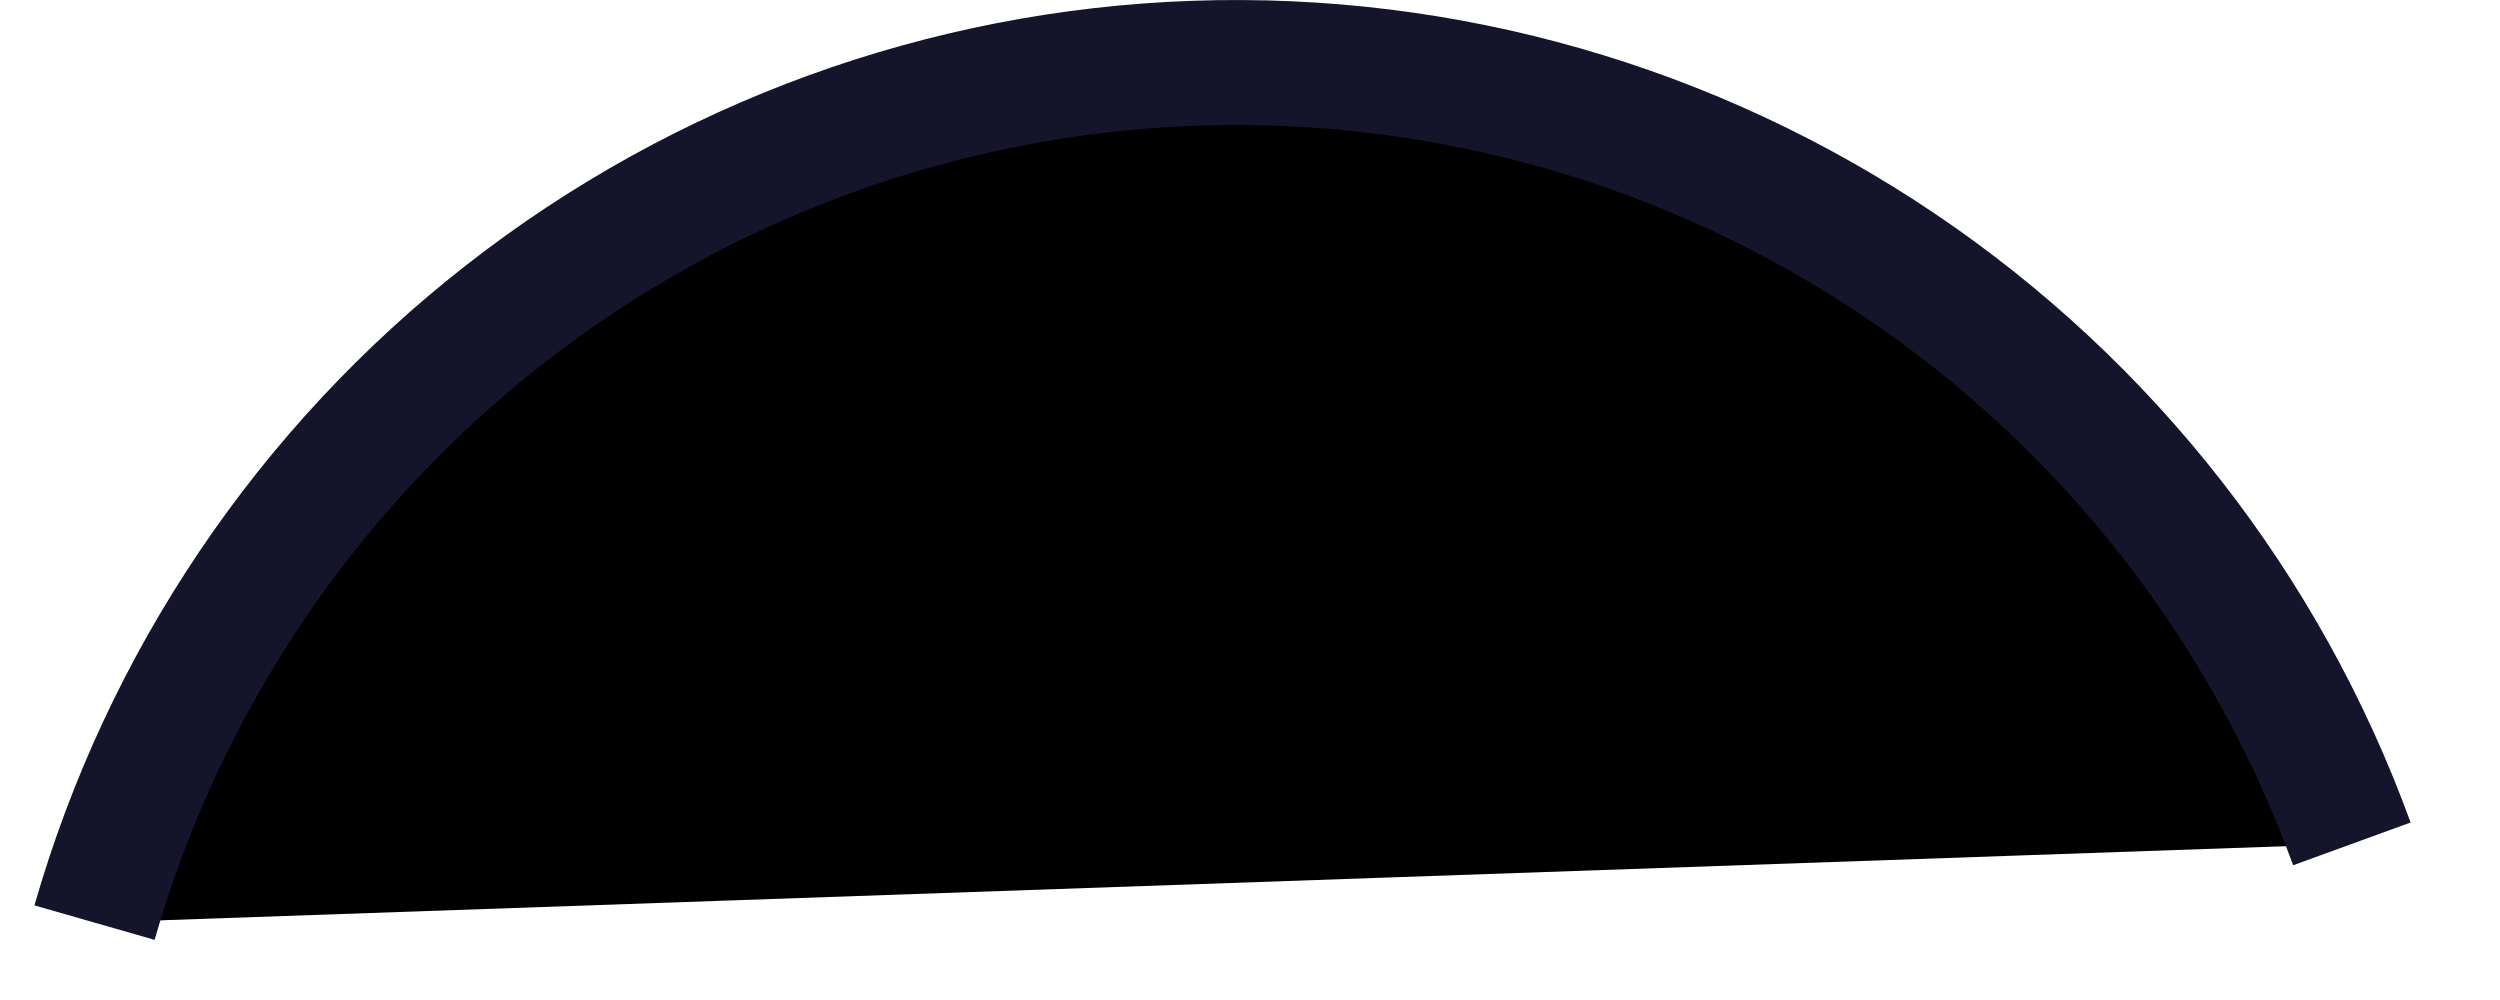
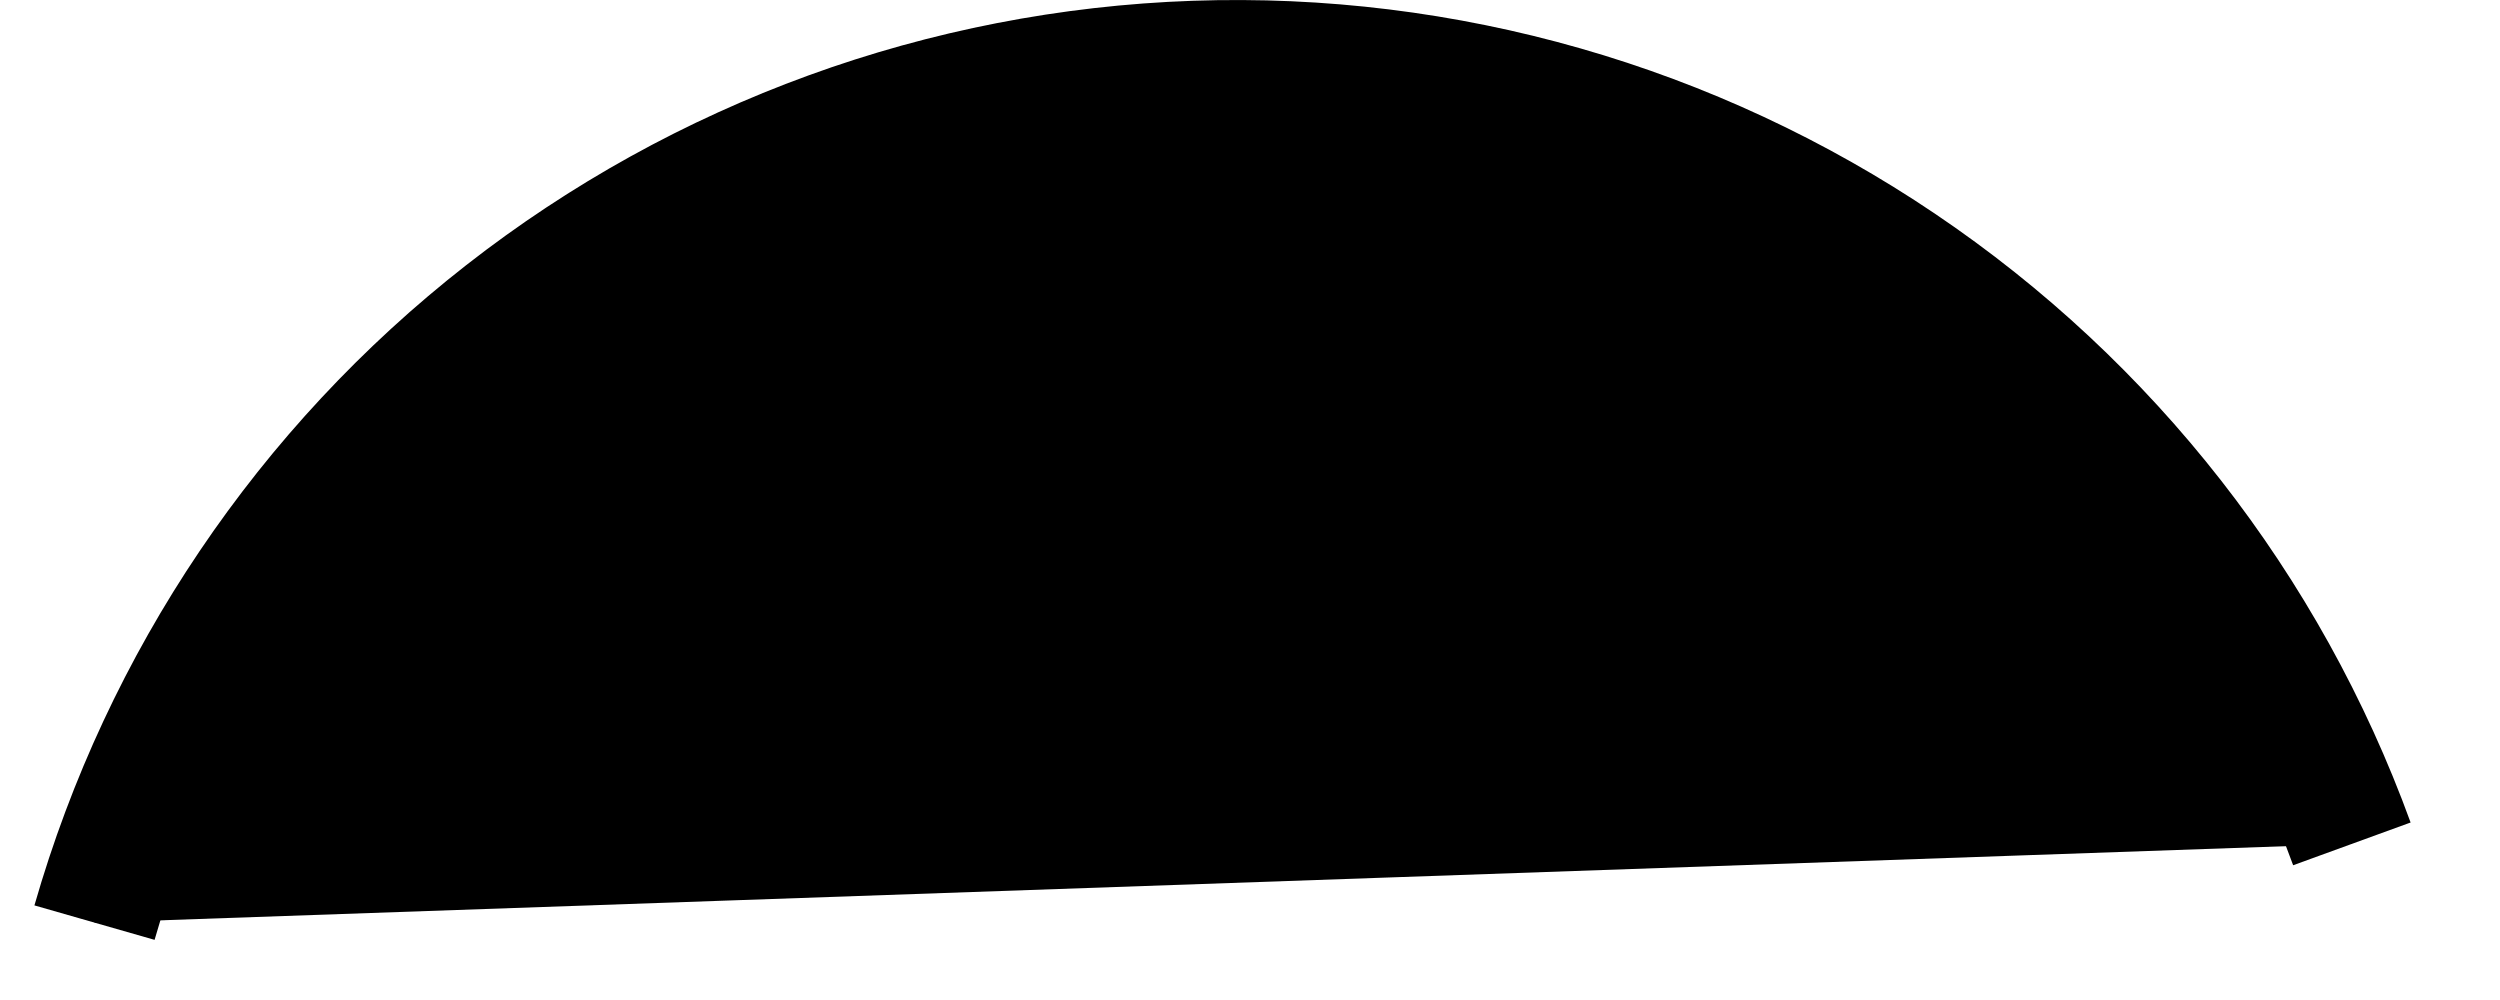
- <svg xmlns="http://www.w3.org/2000/svg" width="20" height="8" viewBox="0 0 20 8" fill="currentColor">
-   <path id="Ellipse 61" d="M0.756 7.381C1.309 5.453 2.458 3.749 4.039 2.514C5.62 1.279 7.552 0.576 9.557 0.506C11.562 0.436 13.537 1.002 15.2 2.124C16.864 3.246 18.129 4.866 18.815 6.751" stroke="#14142B" stroke-linejoin="round" />
+ <svg xmlns="http://www.w3.org/2000/svg" width="20" height="8" viewBox="0 0 20 8" stroke="currentColor">
+   <path id="Ellipse 61" d="M0.756 7.381C1.309 5.453 2.458 3.749 4.039 2.514C5.62 1.279 7.552 0.576 9.557 0.506C11.562 0.436 13.537 1.002 15.2 2.124C16.864 3.246 18.129 4.866 18.815 6.751" stroke="currentColor" stroke-linejoin="round" />
</svg>
